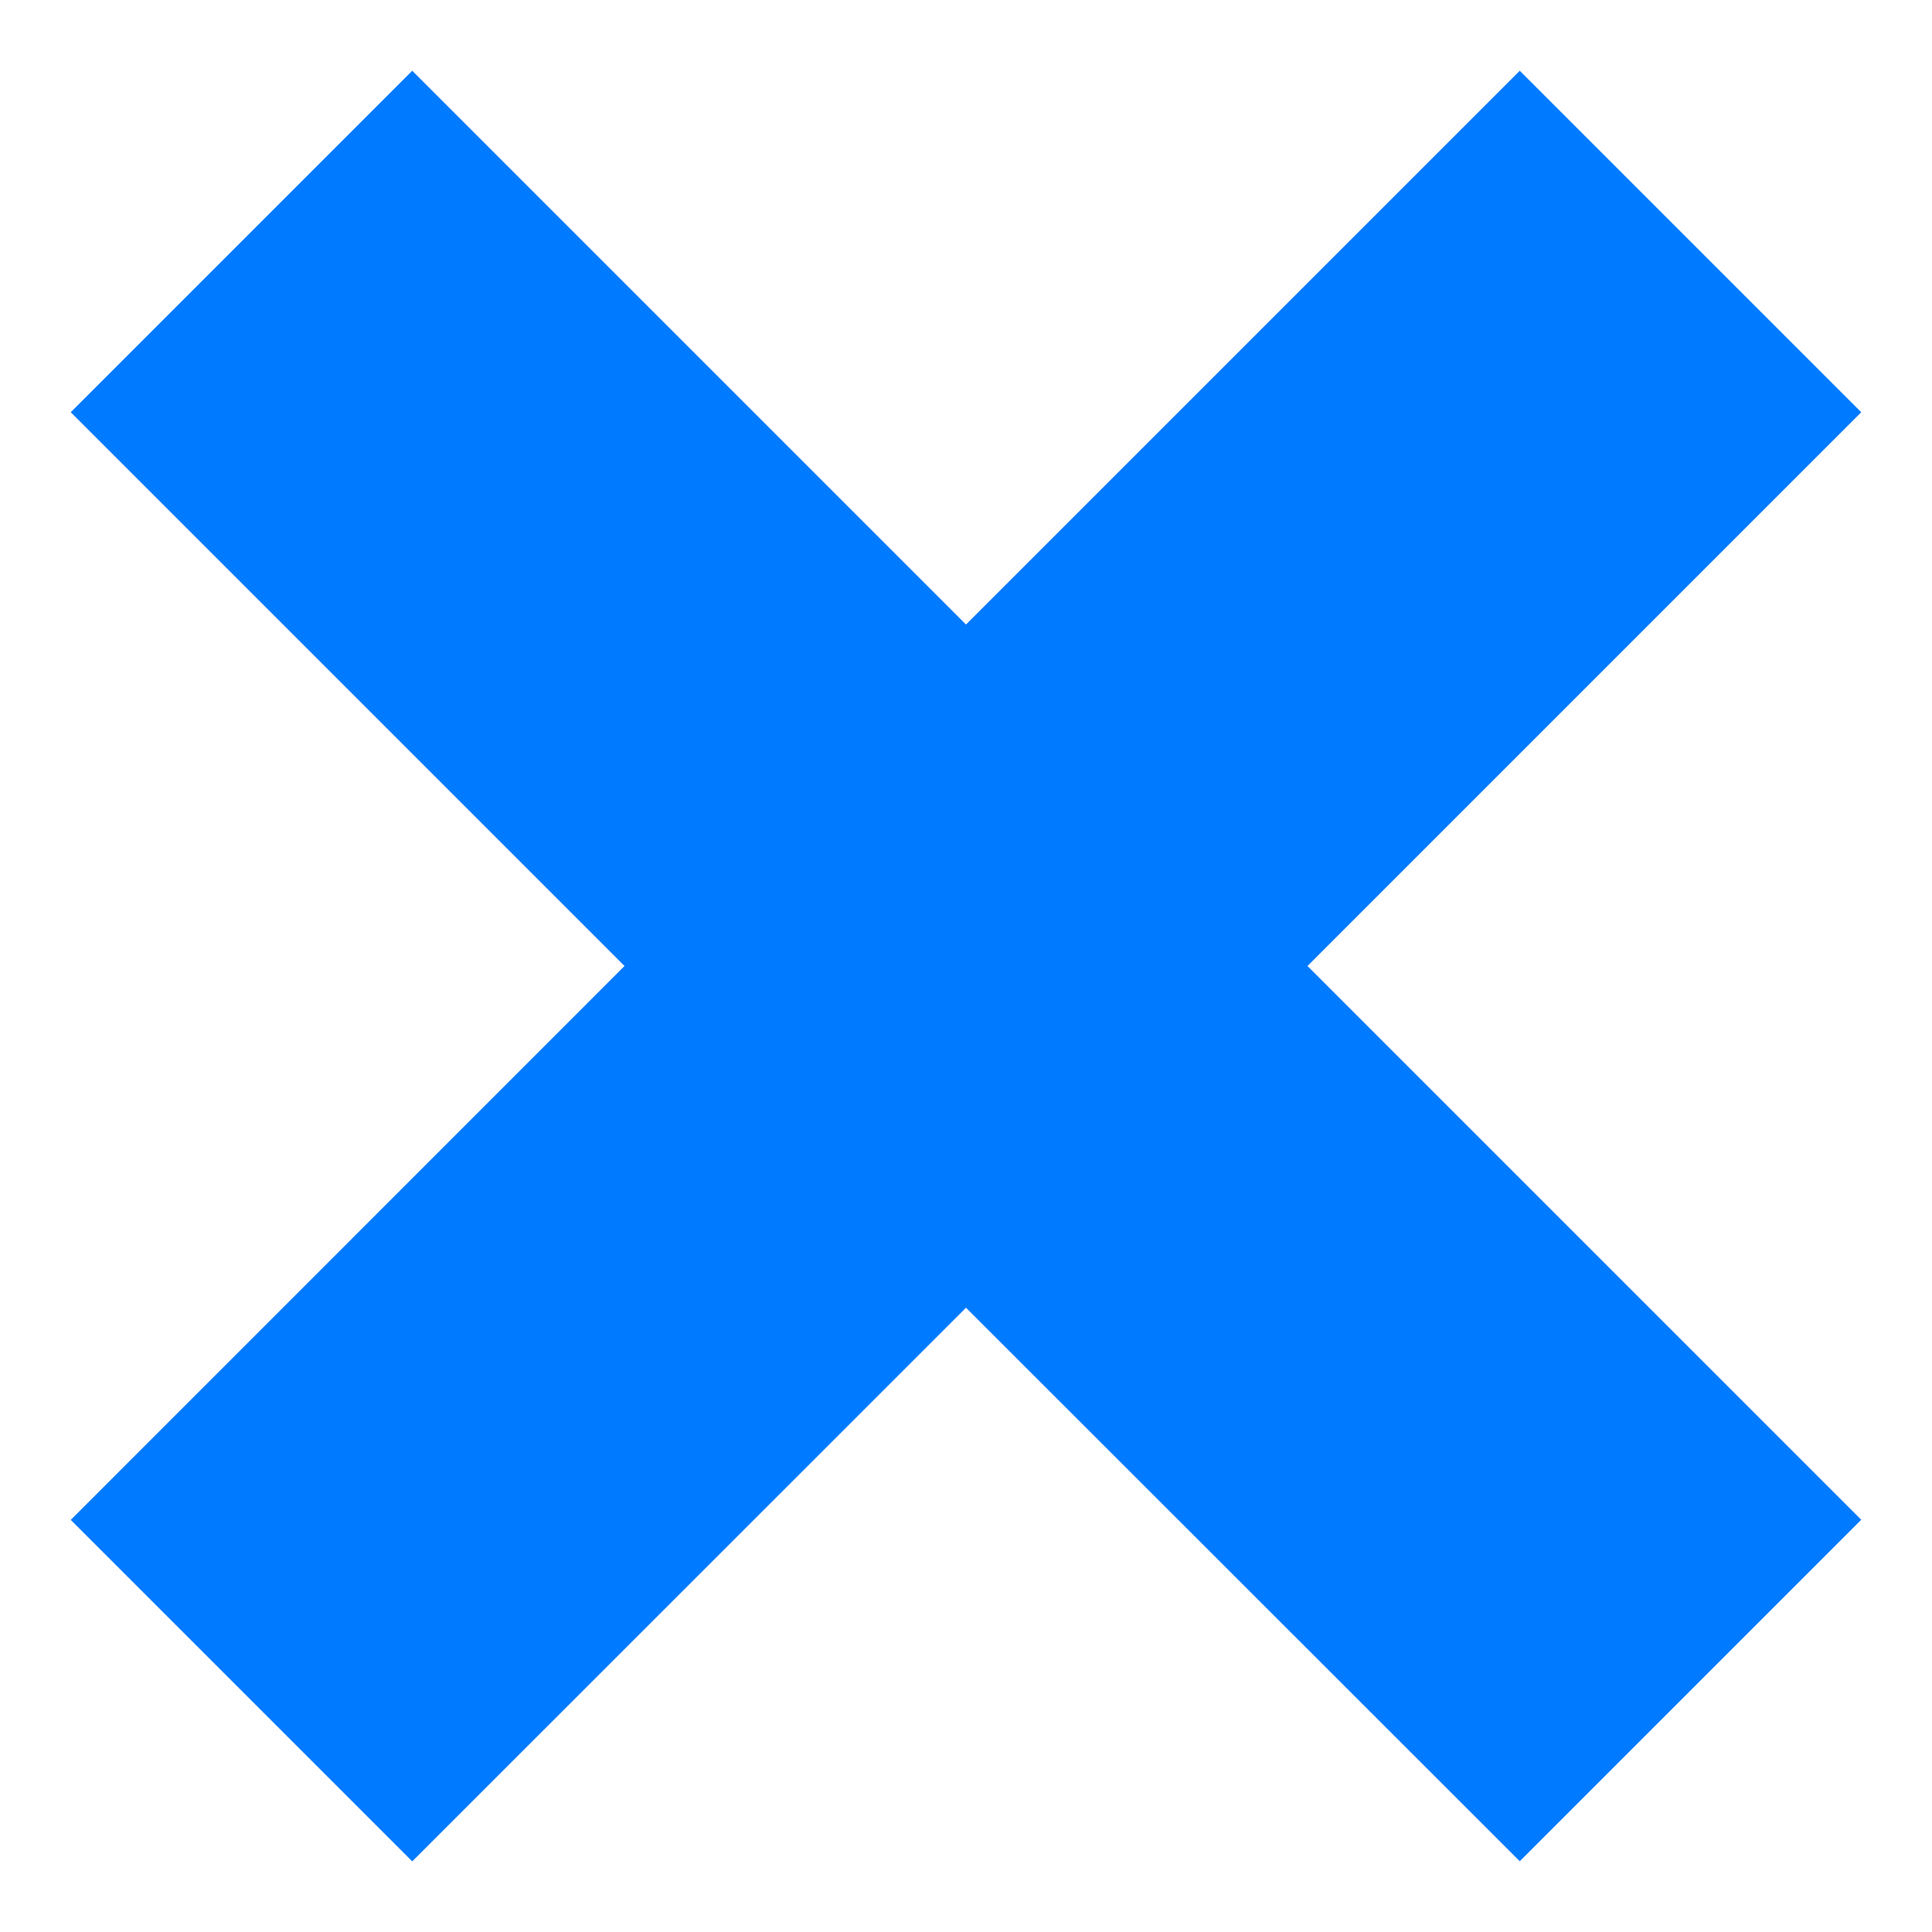
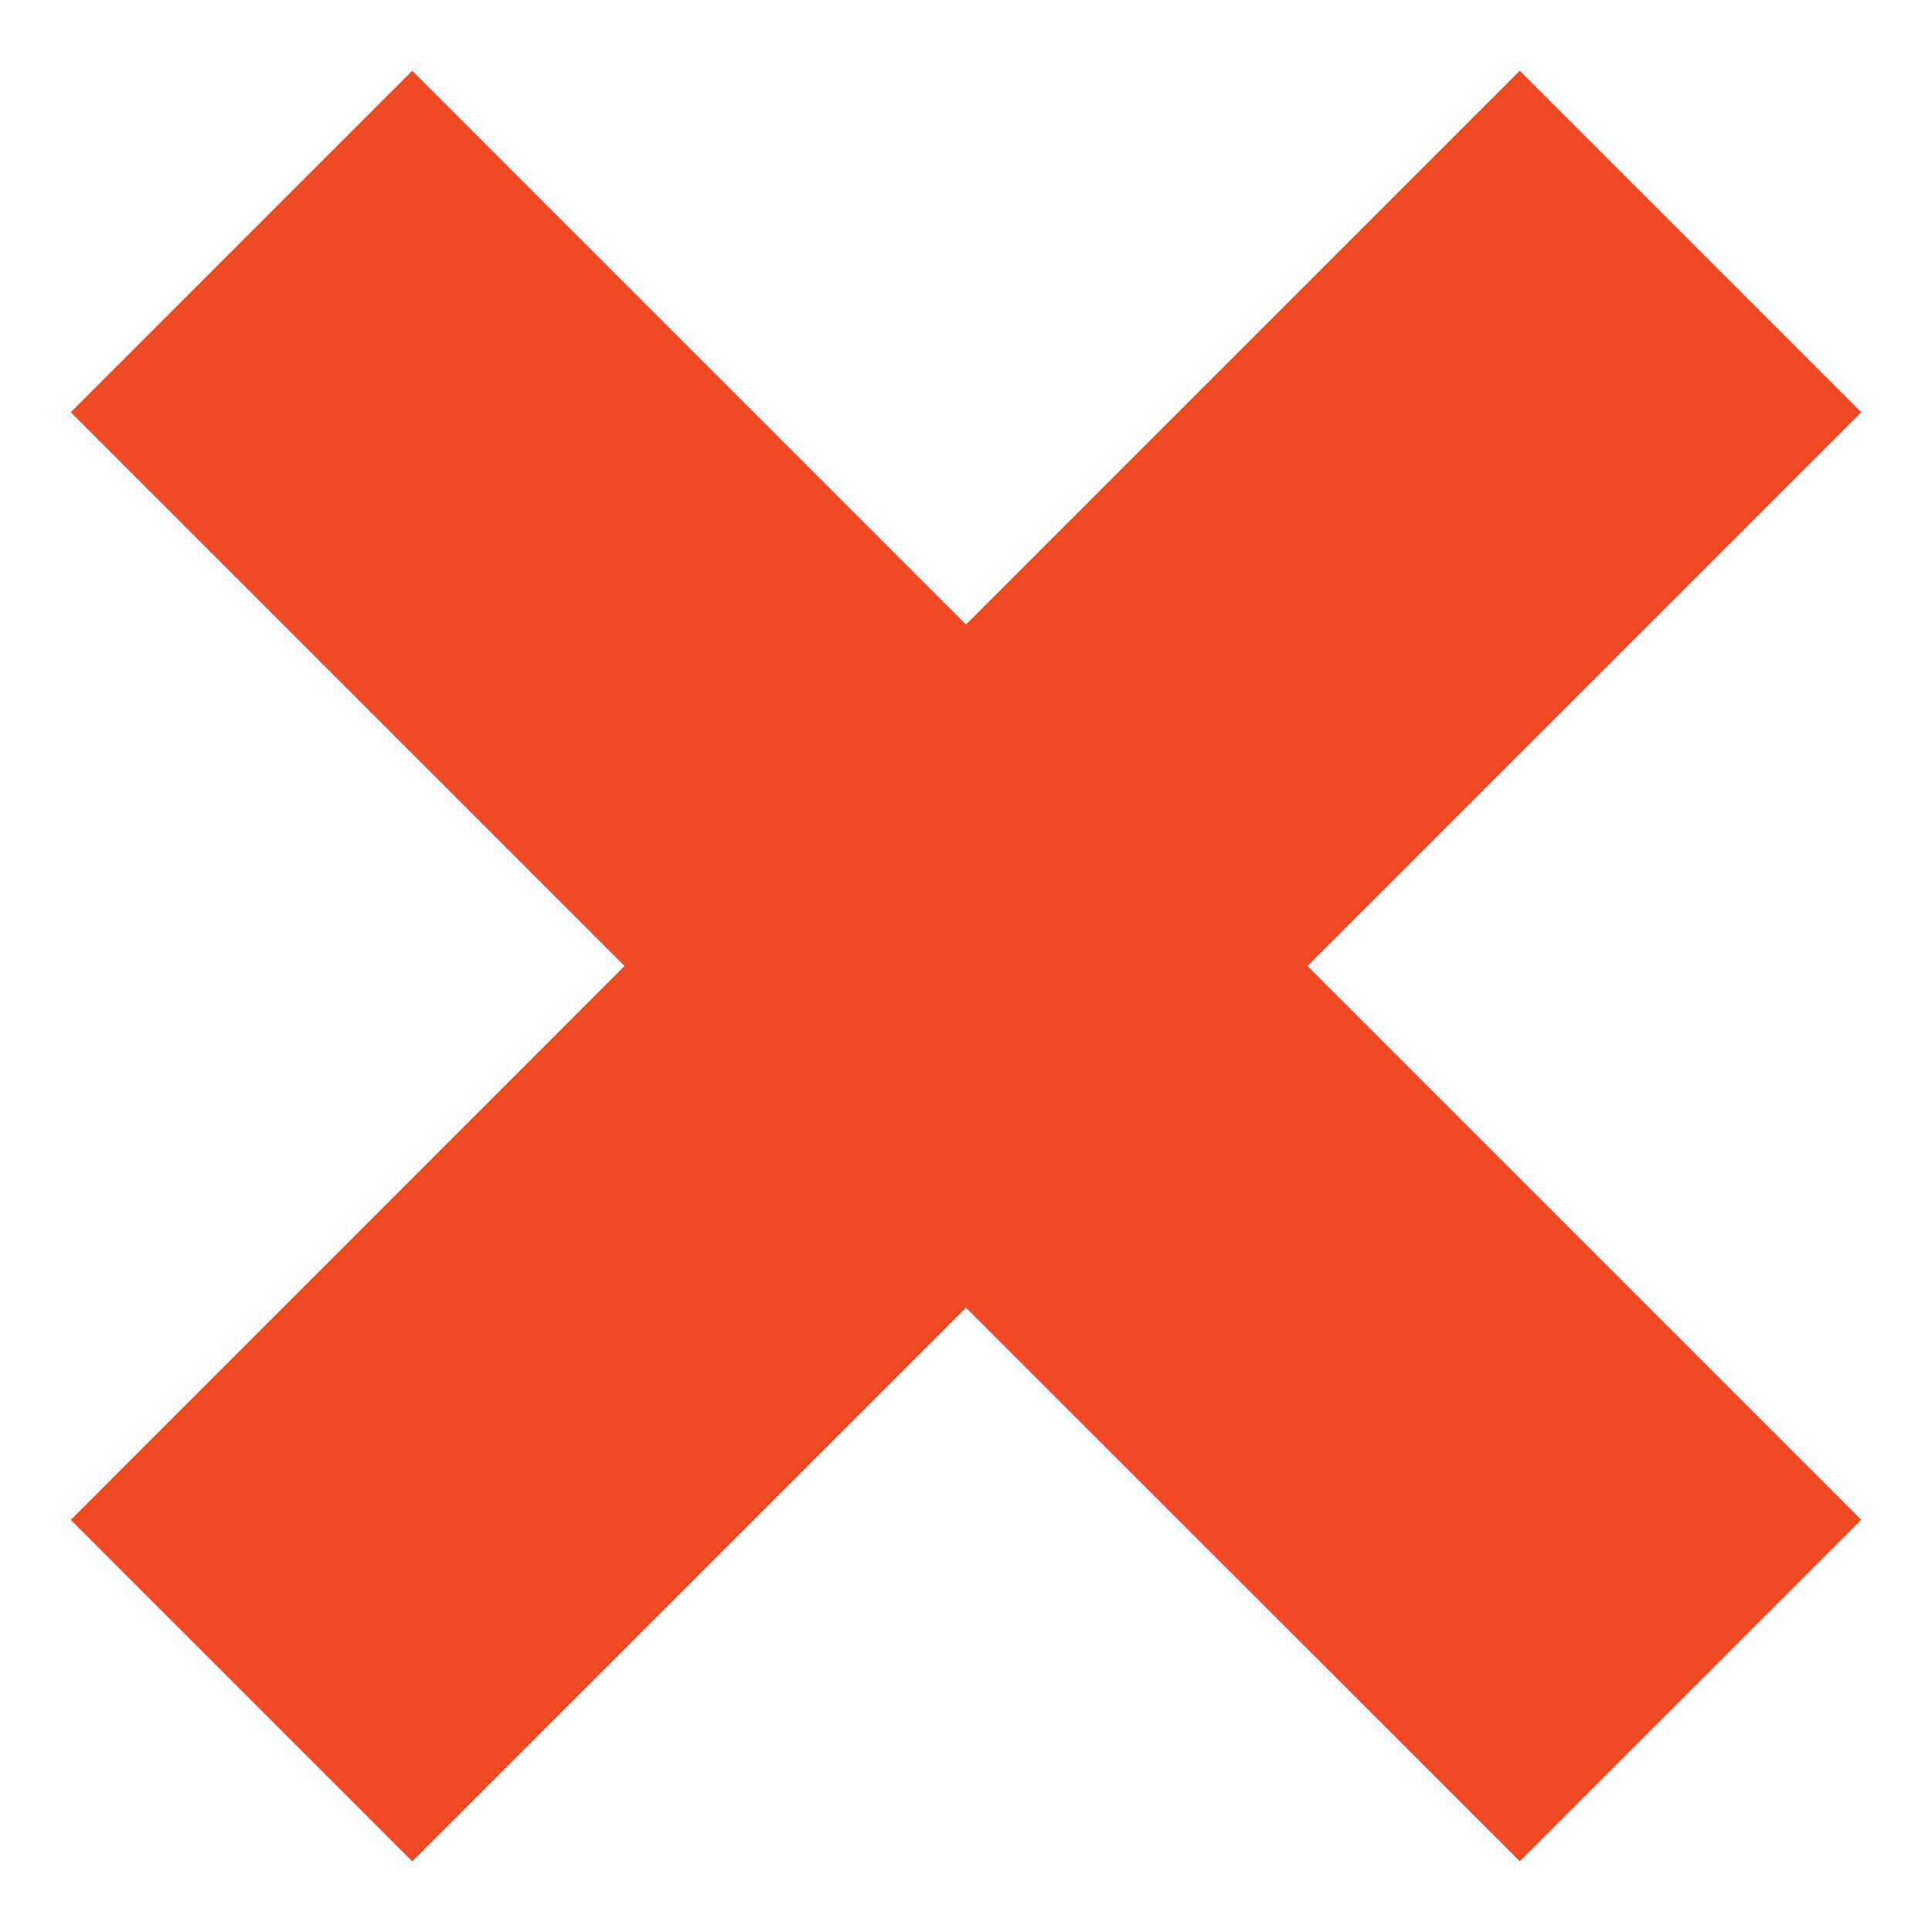
<svg xmlns="http://www.w3.org/2000/svg" t="1739535184695" class="icon" viewBox="0 0 1024 1024" version="1.1" p-id="4783" width="200" height="200">
-   <path d="M331.008 512L37.504 218.496 218.496 37.504 512 331.008 805.504 37.504l180.992 180.992L692.992 512l293.504 293.504-180.992 180.992L512 693.12l-293.504 293.44-180.992-180.992L331.008 512z" fill="#007AFF" p-id="4784" />
+   <path d="M331.008 512L37.504 218.496 218.496 37.504 512 331.008 805.504 37.504l180.992 180.992L692.992 512l293.504 293.504-180.992 180.992L512 693.12l-293.504 293.44-180.992-180.992L331.008 512z" fill="#F04925" p-id="4784" />
</svg>
